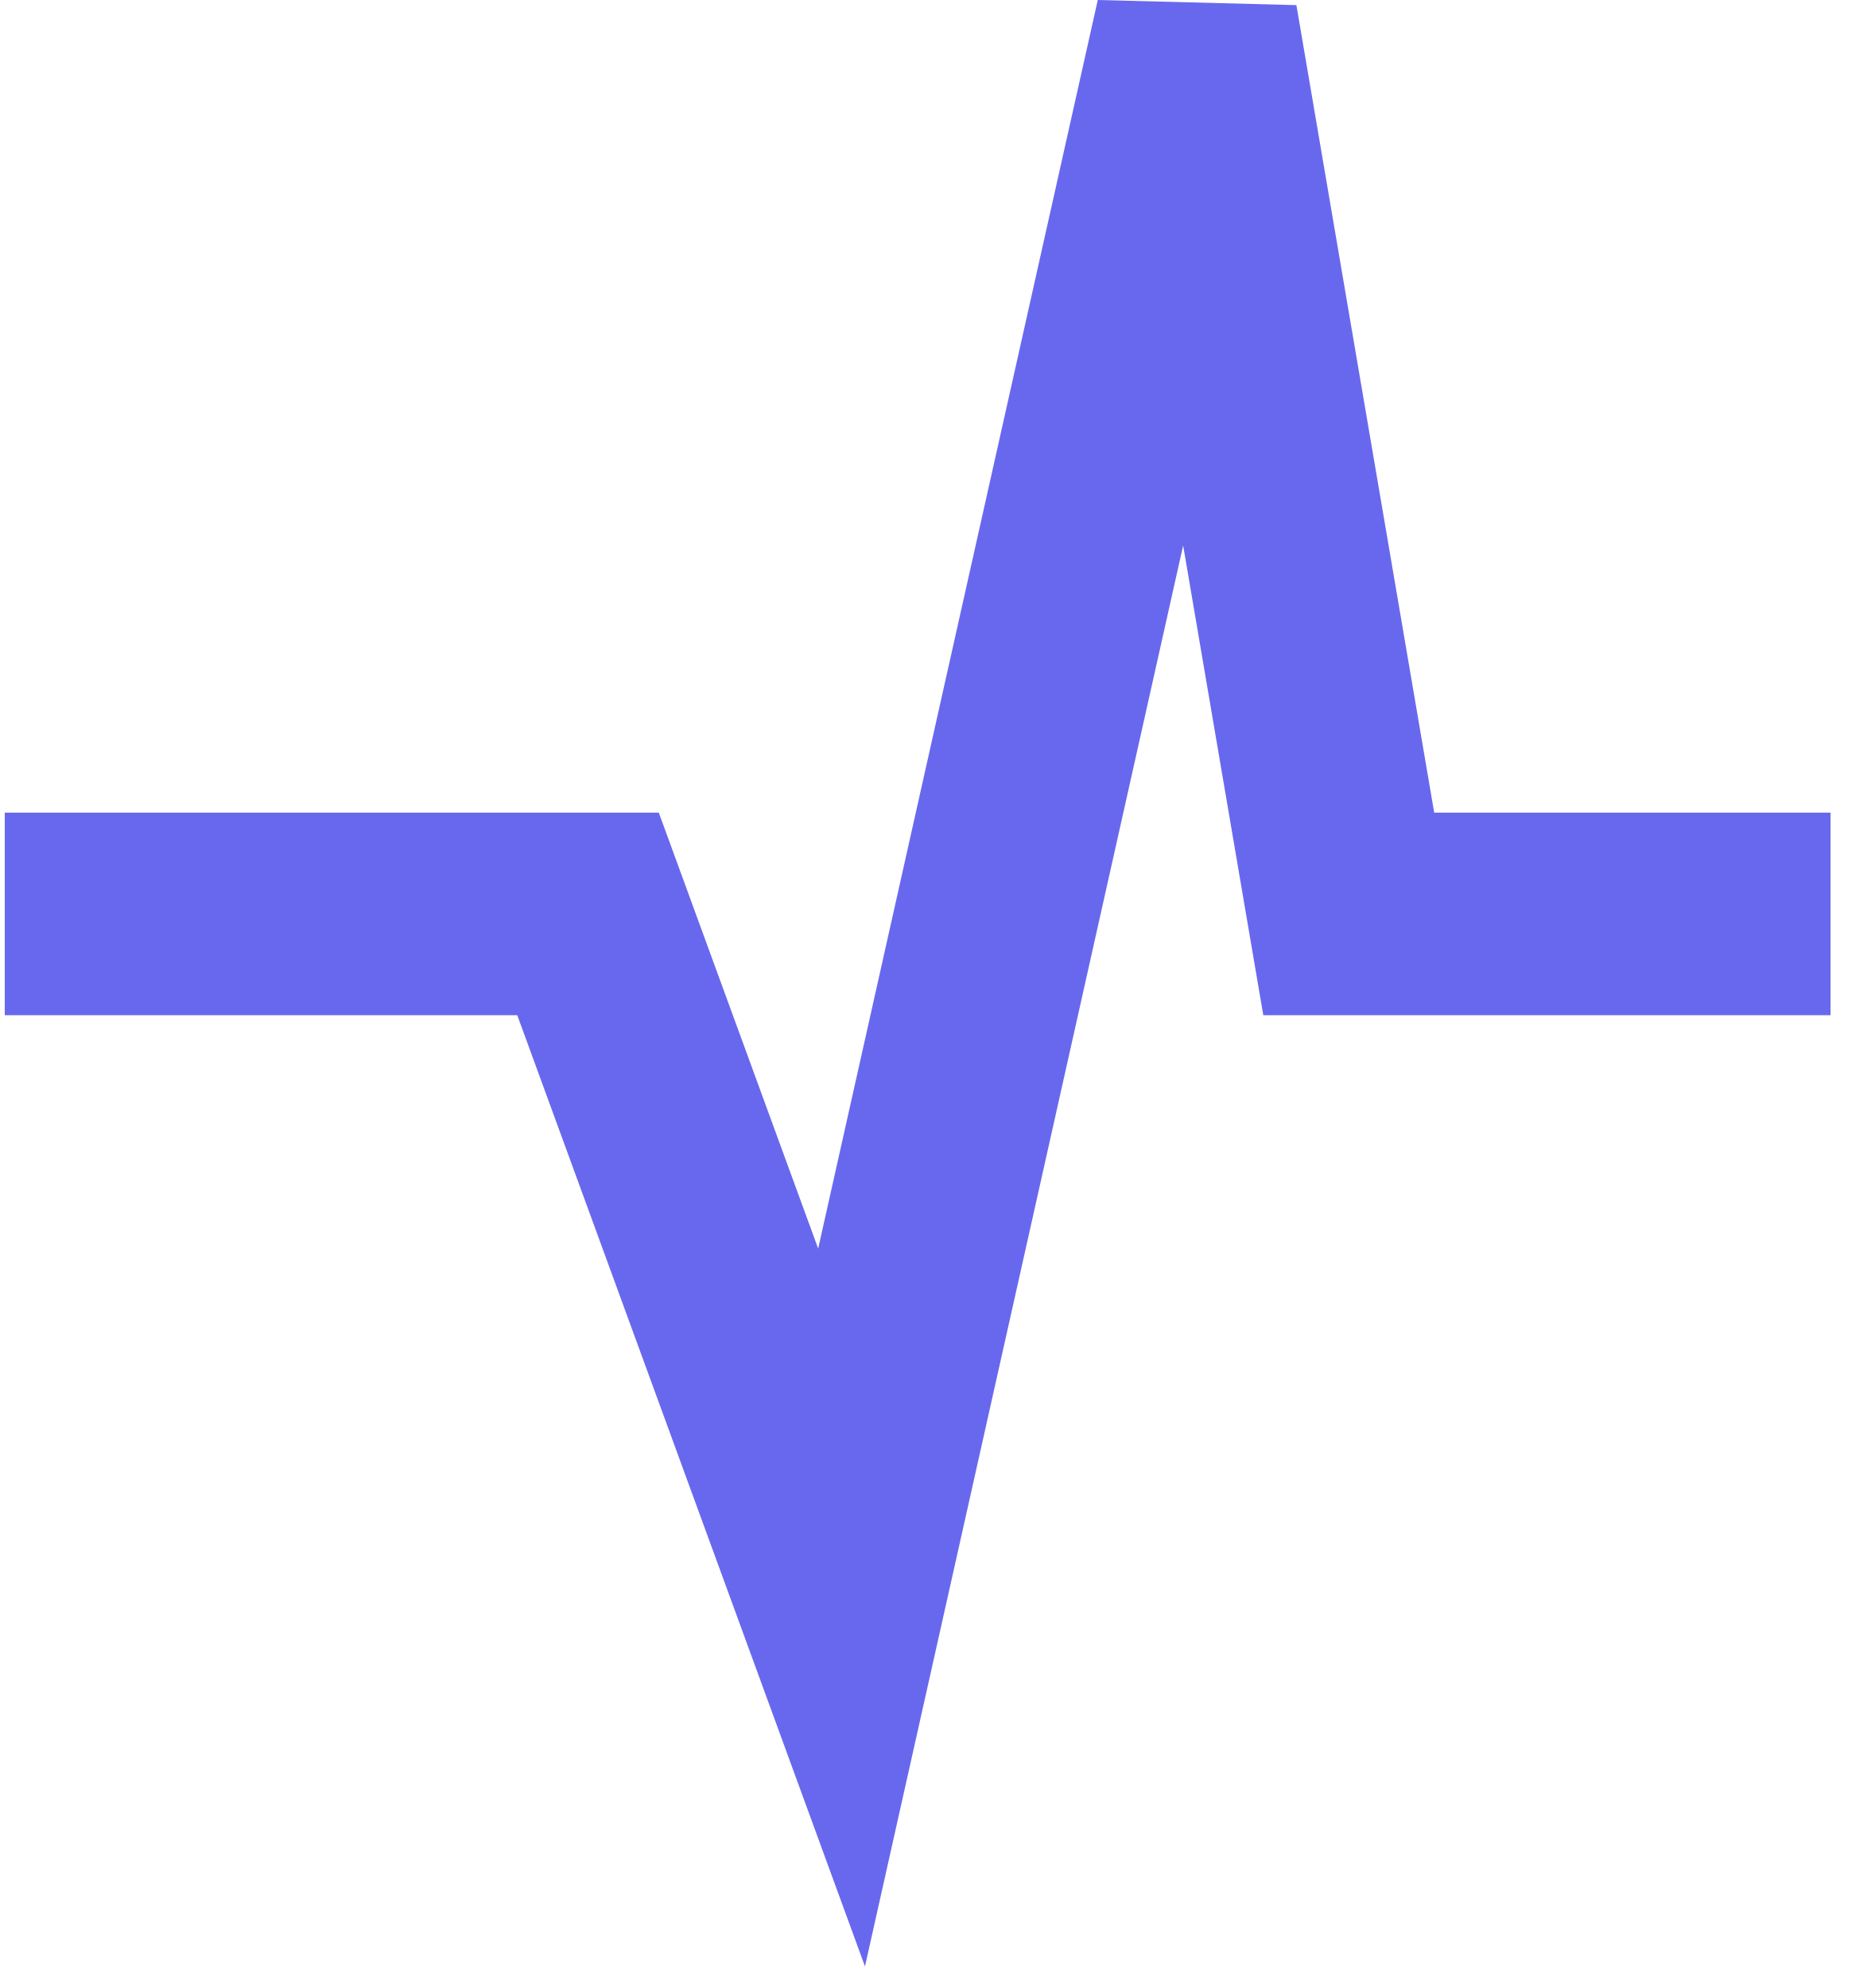
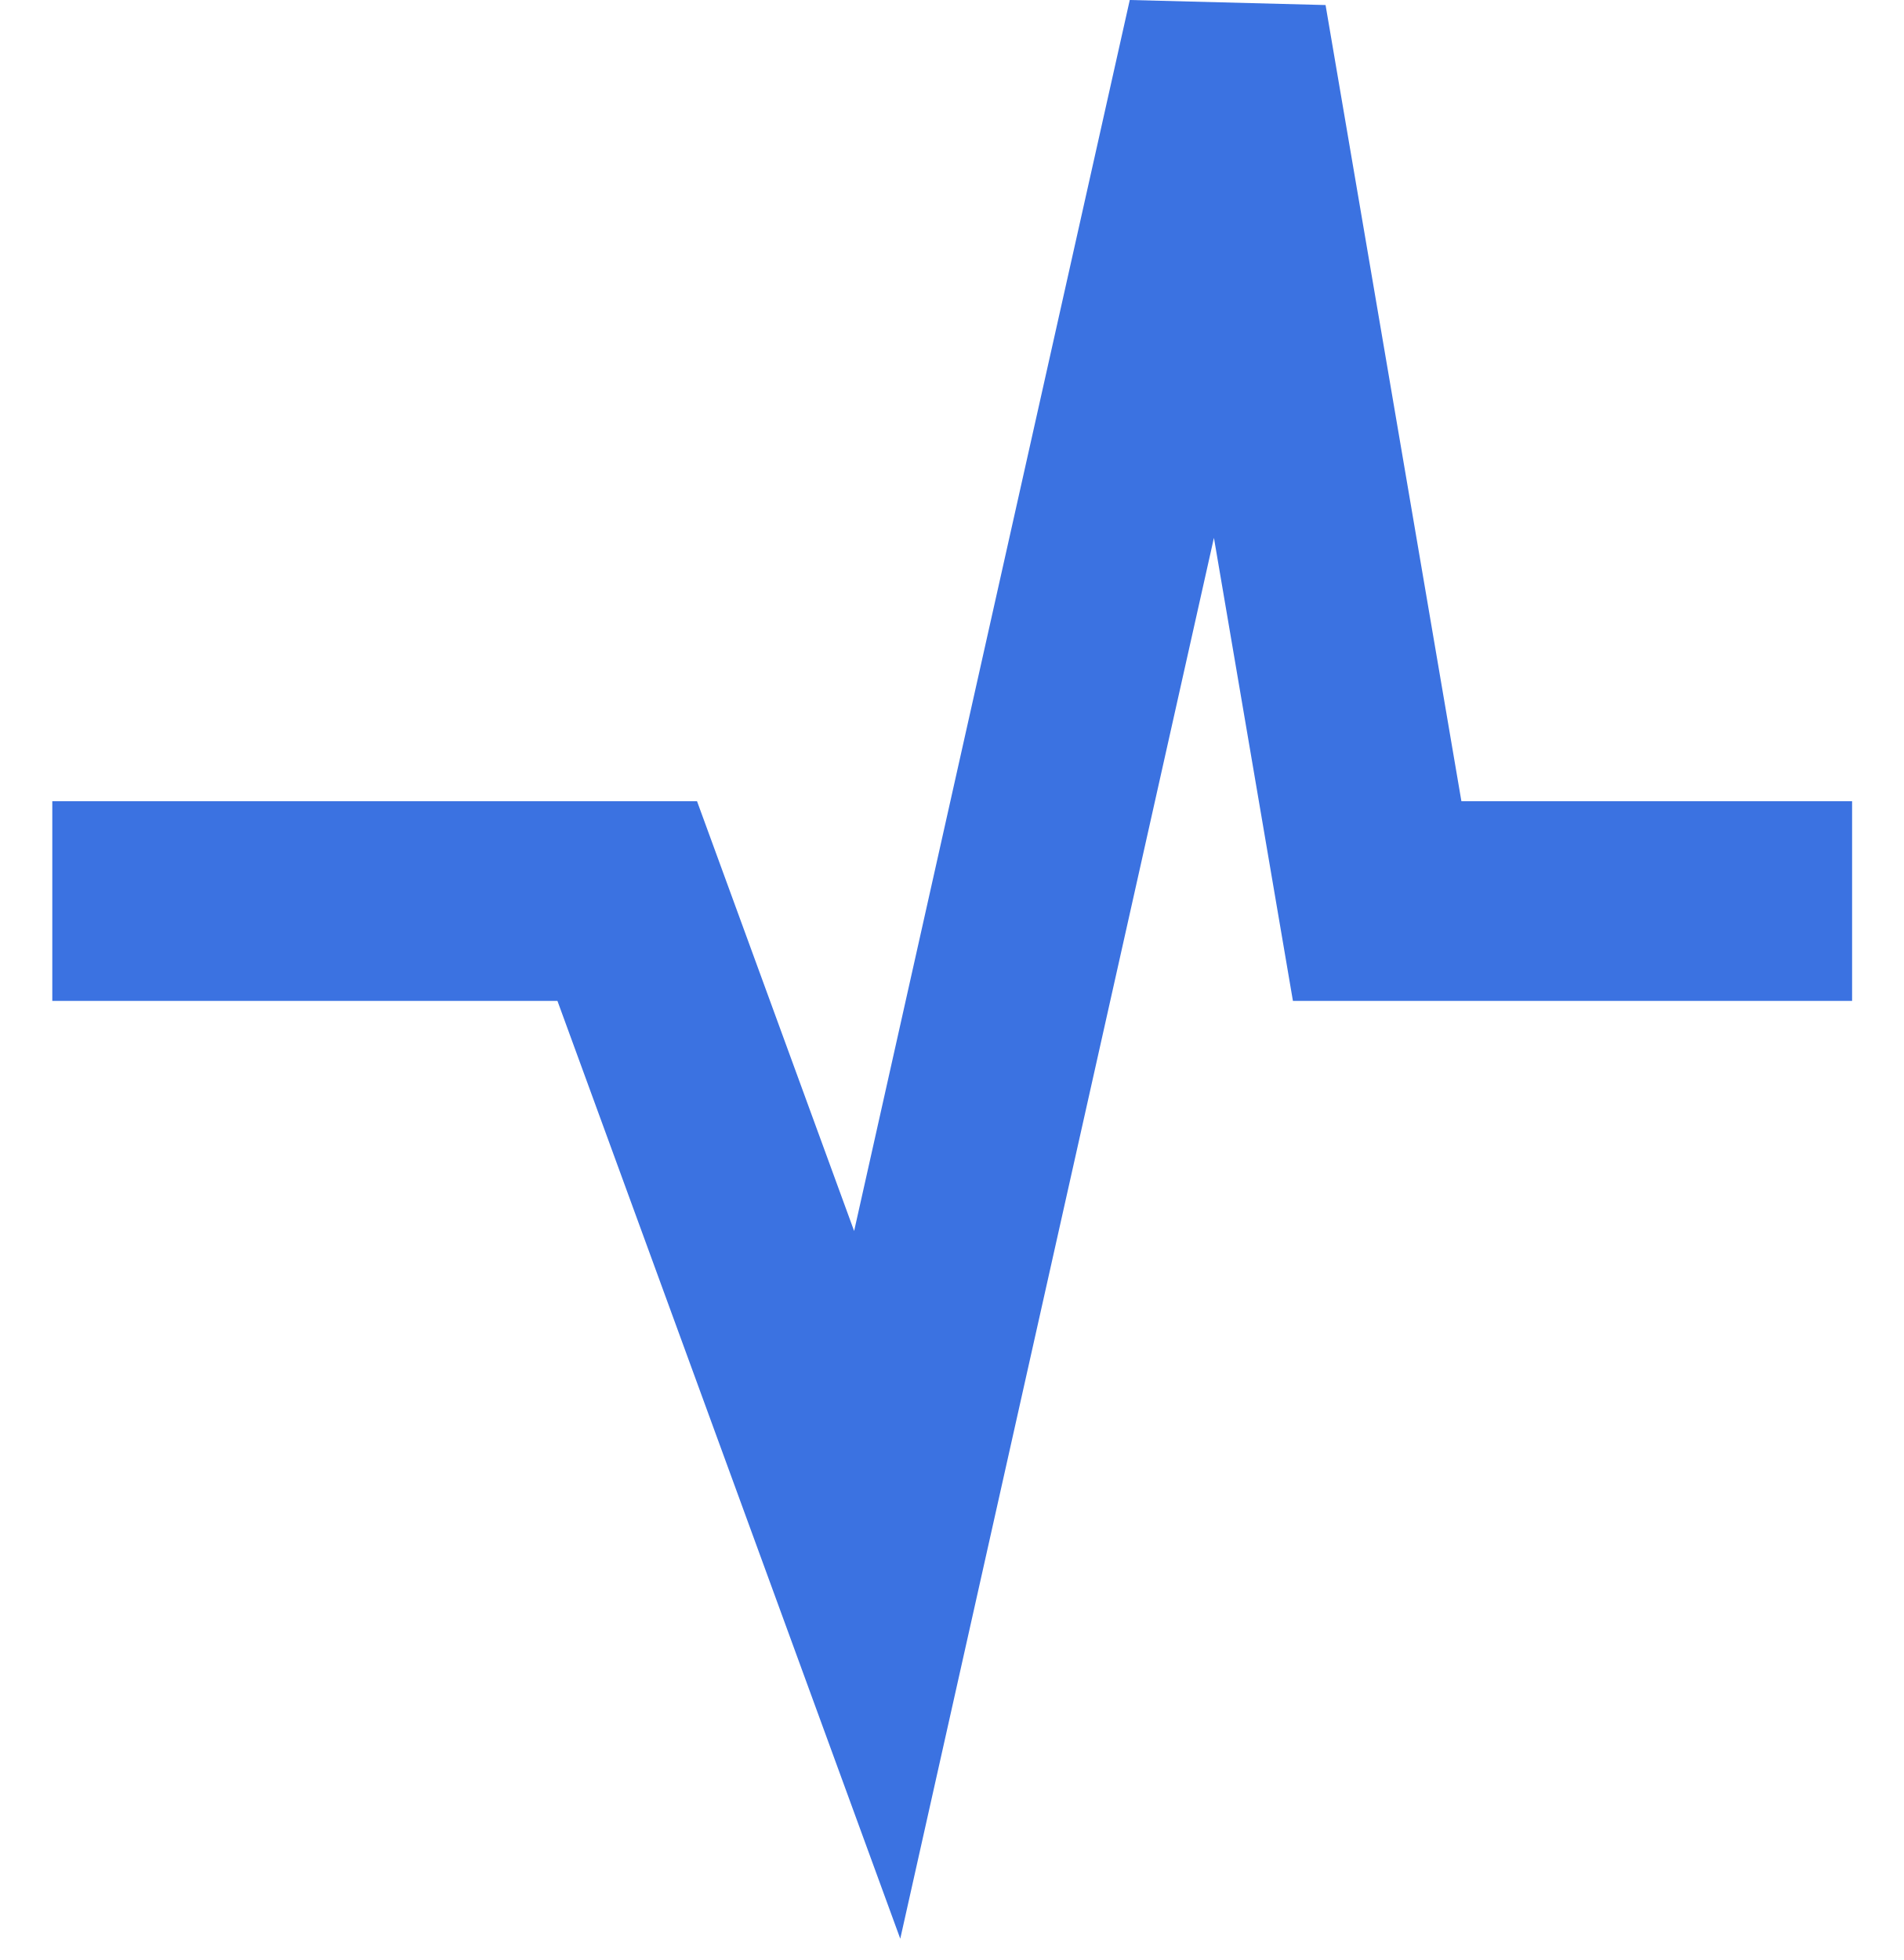
- <svg xmlns="http://www.w3.org/2000/svg" width="33" height="35" viewBox="0 0 33 35" fill="none">
-   <path fill-rule="evenodd" clip-rule="evenodd" d="M20.831 9.604L15.229 34.62L9.107 17.873H0.084V14.307H11.599L14.405 21.982L19.328 0L22.825 0.09L25.251 14.307H32.229V17.873H22.242L20.831 9.604Z" fill="#6868EE" />
+ <svg xmlns="http://www.w3.org/2000/svg" width="34" height="35" viewBox="0 0 34 35" fill="none">
+   <path fill-rule="evenodd" clip-rule="evenodd" d="M21.681 9.604L16.079 34.62L9.956 17.873H0.934V14.307H12.449L15.255 21.982L20.178 0L23.675 0.09L26.101 14.307H33.079V17.873H23.092L21.681 9.604Z" fill="#3B72E1" />
</svg>
